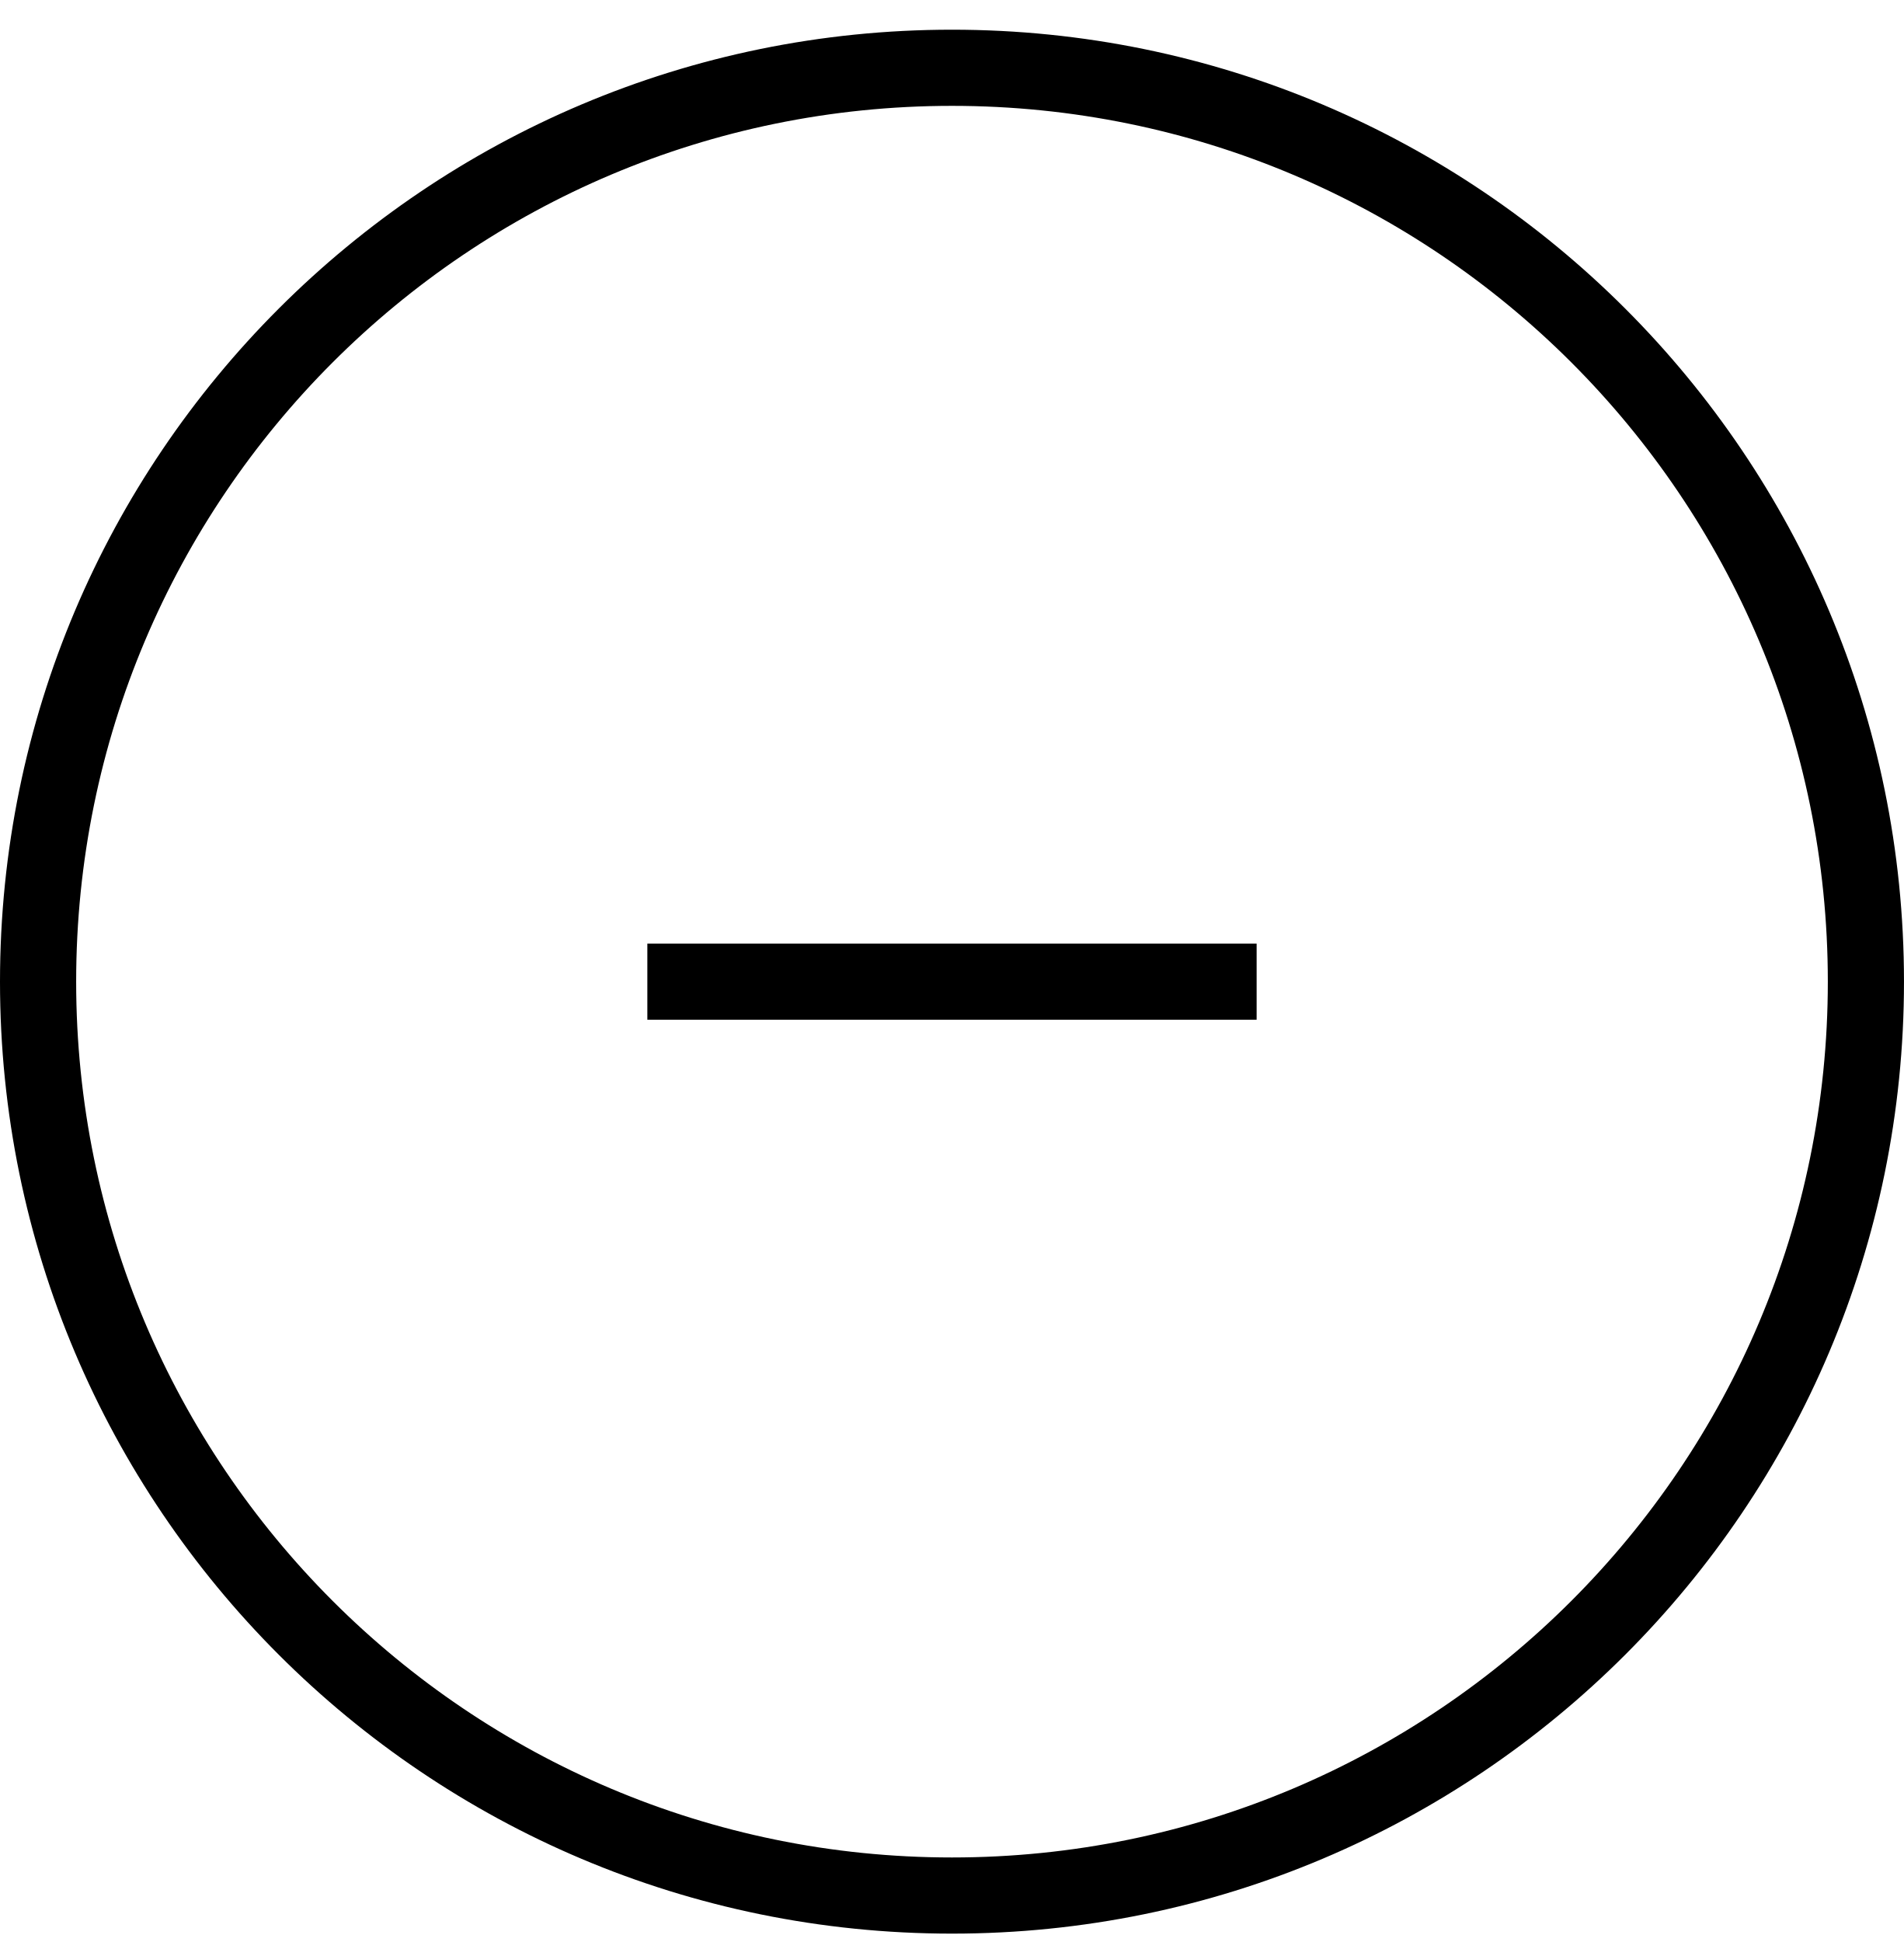
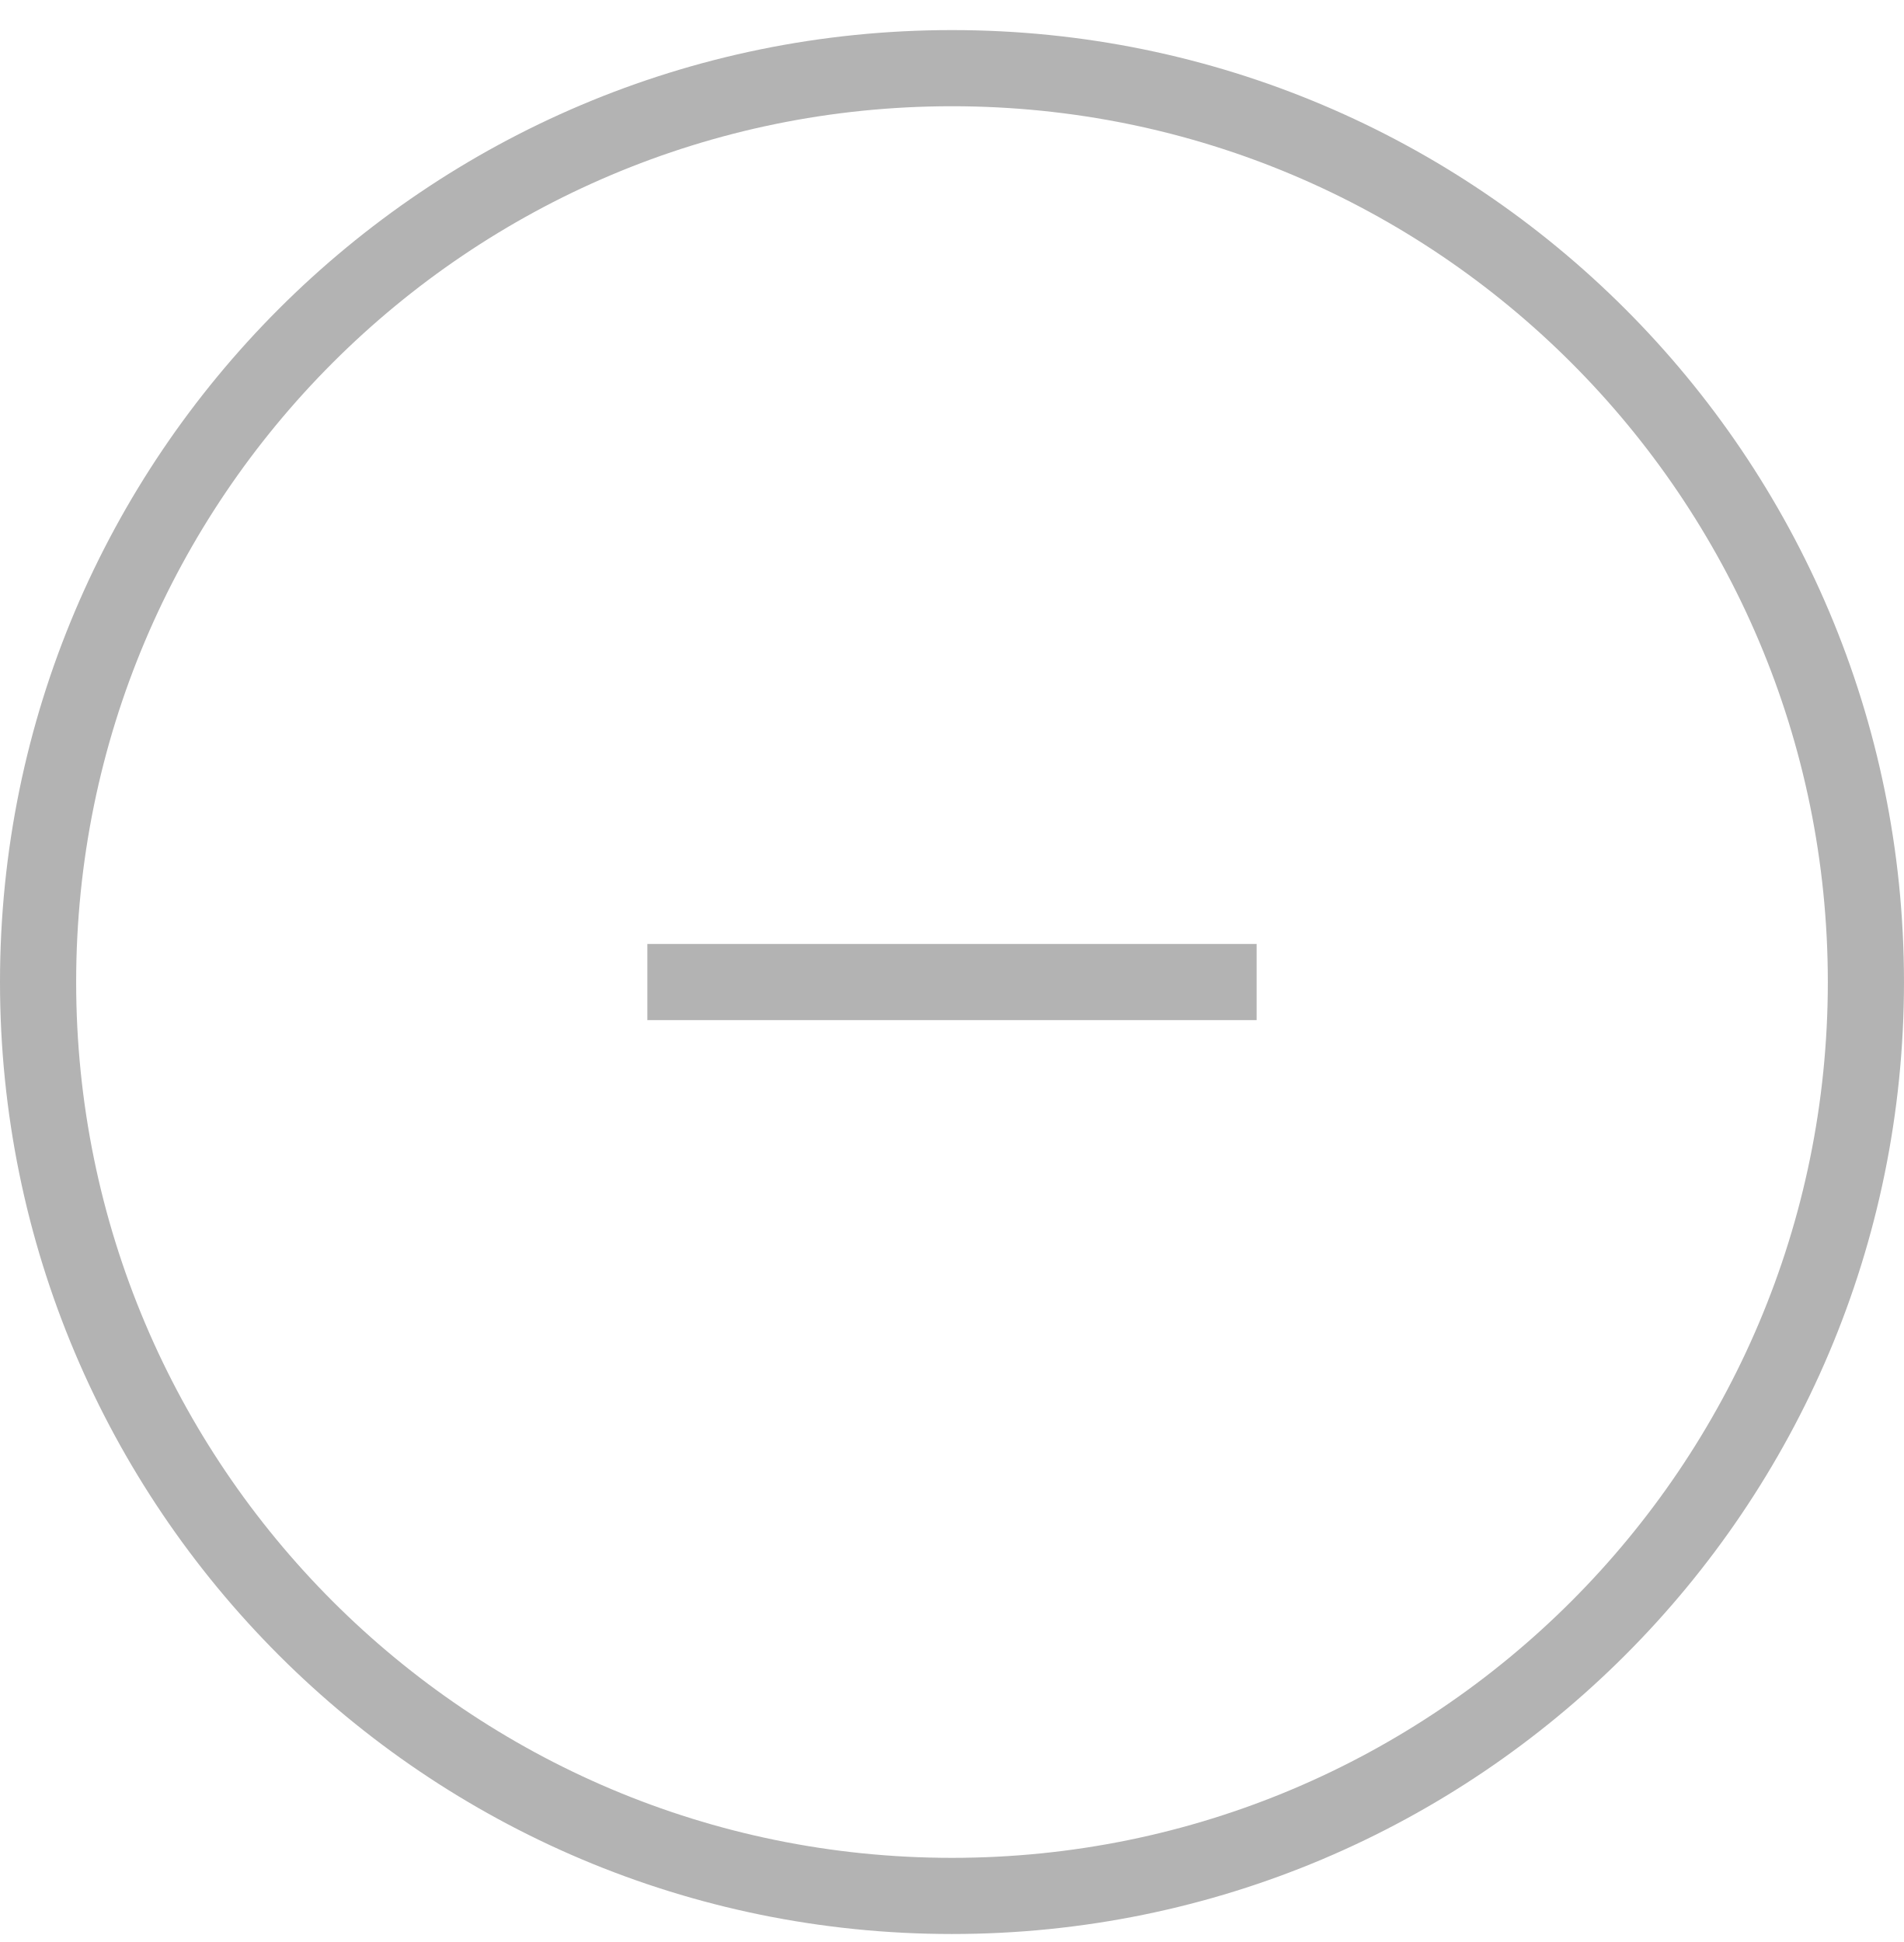
- <svg xmlns="http://www.w3.org/2000/svg" width="50" height="51" fill="none">
-   <path d="M49 25.78a24 24 0 1 1-48 0 24 24 0 0 1 48 0Z" stroke="#000" stroke-width="2" />
-   <path d="M33 24.78H17v2h16v-2Z" fill="#000" />
+ <svg xmlns="http://www.w3.org/2000/svg" width="50" height="51" viewBox="0 0 50 51" fill="none">
+   <g opacity=".3">
+     <path d="M49 25.79a24 24 0 1 1-48 0 24 24 0 0 1 48 0Z" stroke="#000" stroke-width="2" />
+     <path d="M33 24.79H17v2h16v-2Z" fill="#000" />
+   </g>
</svg>
